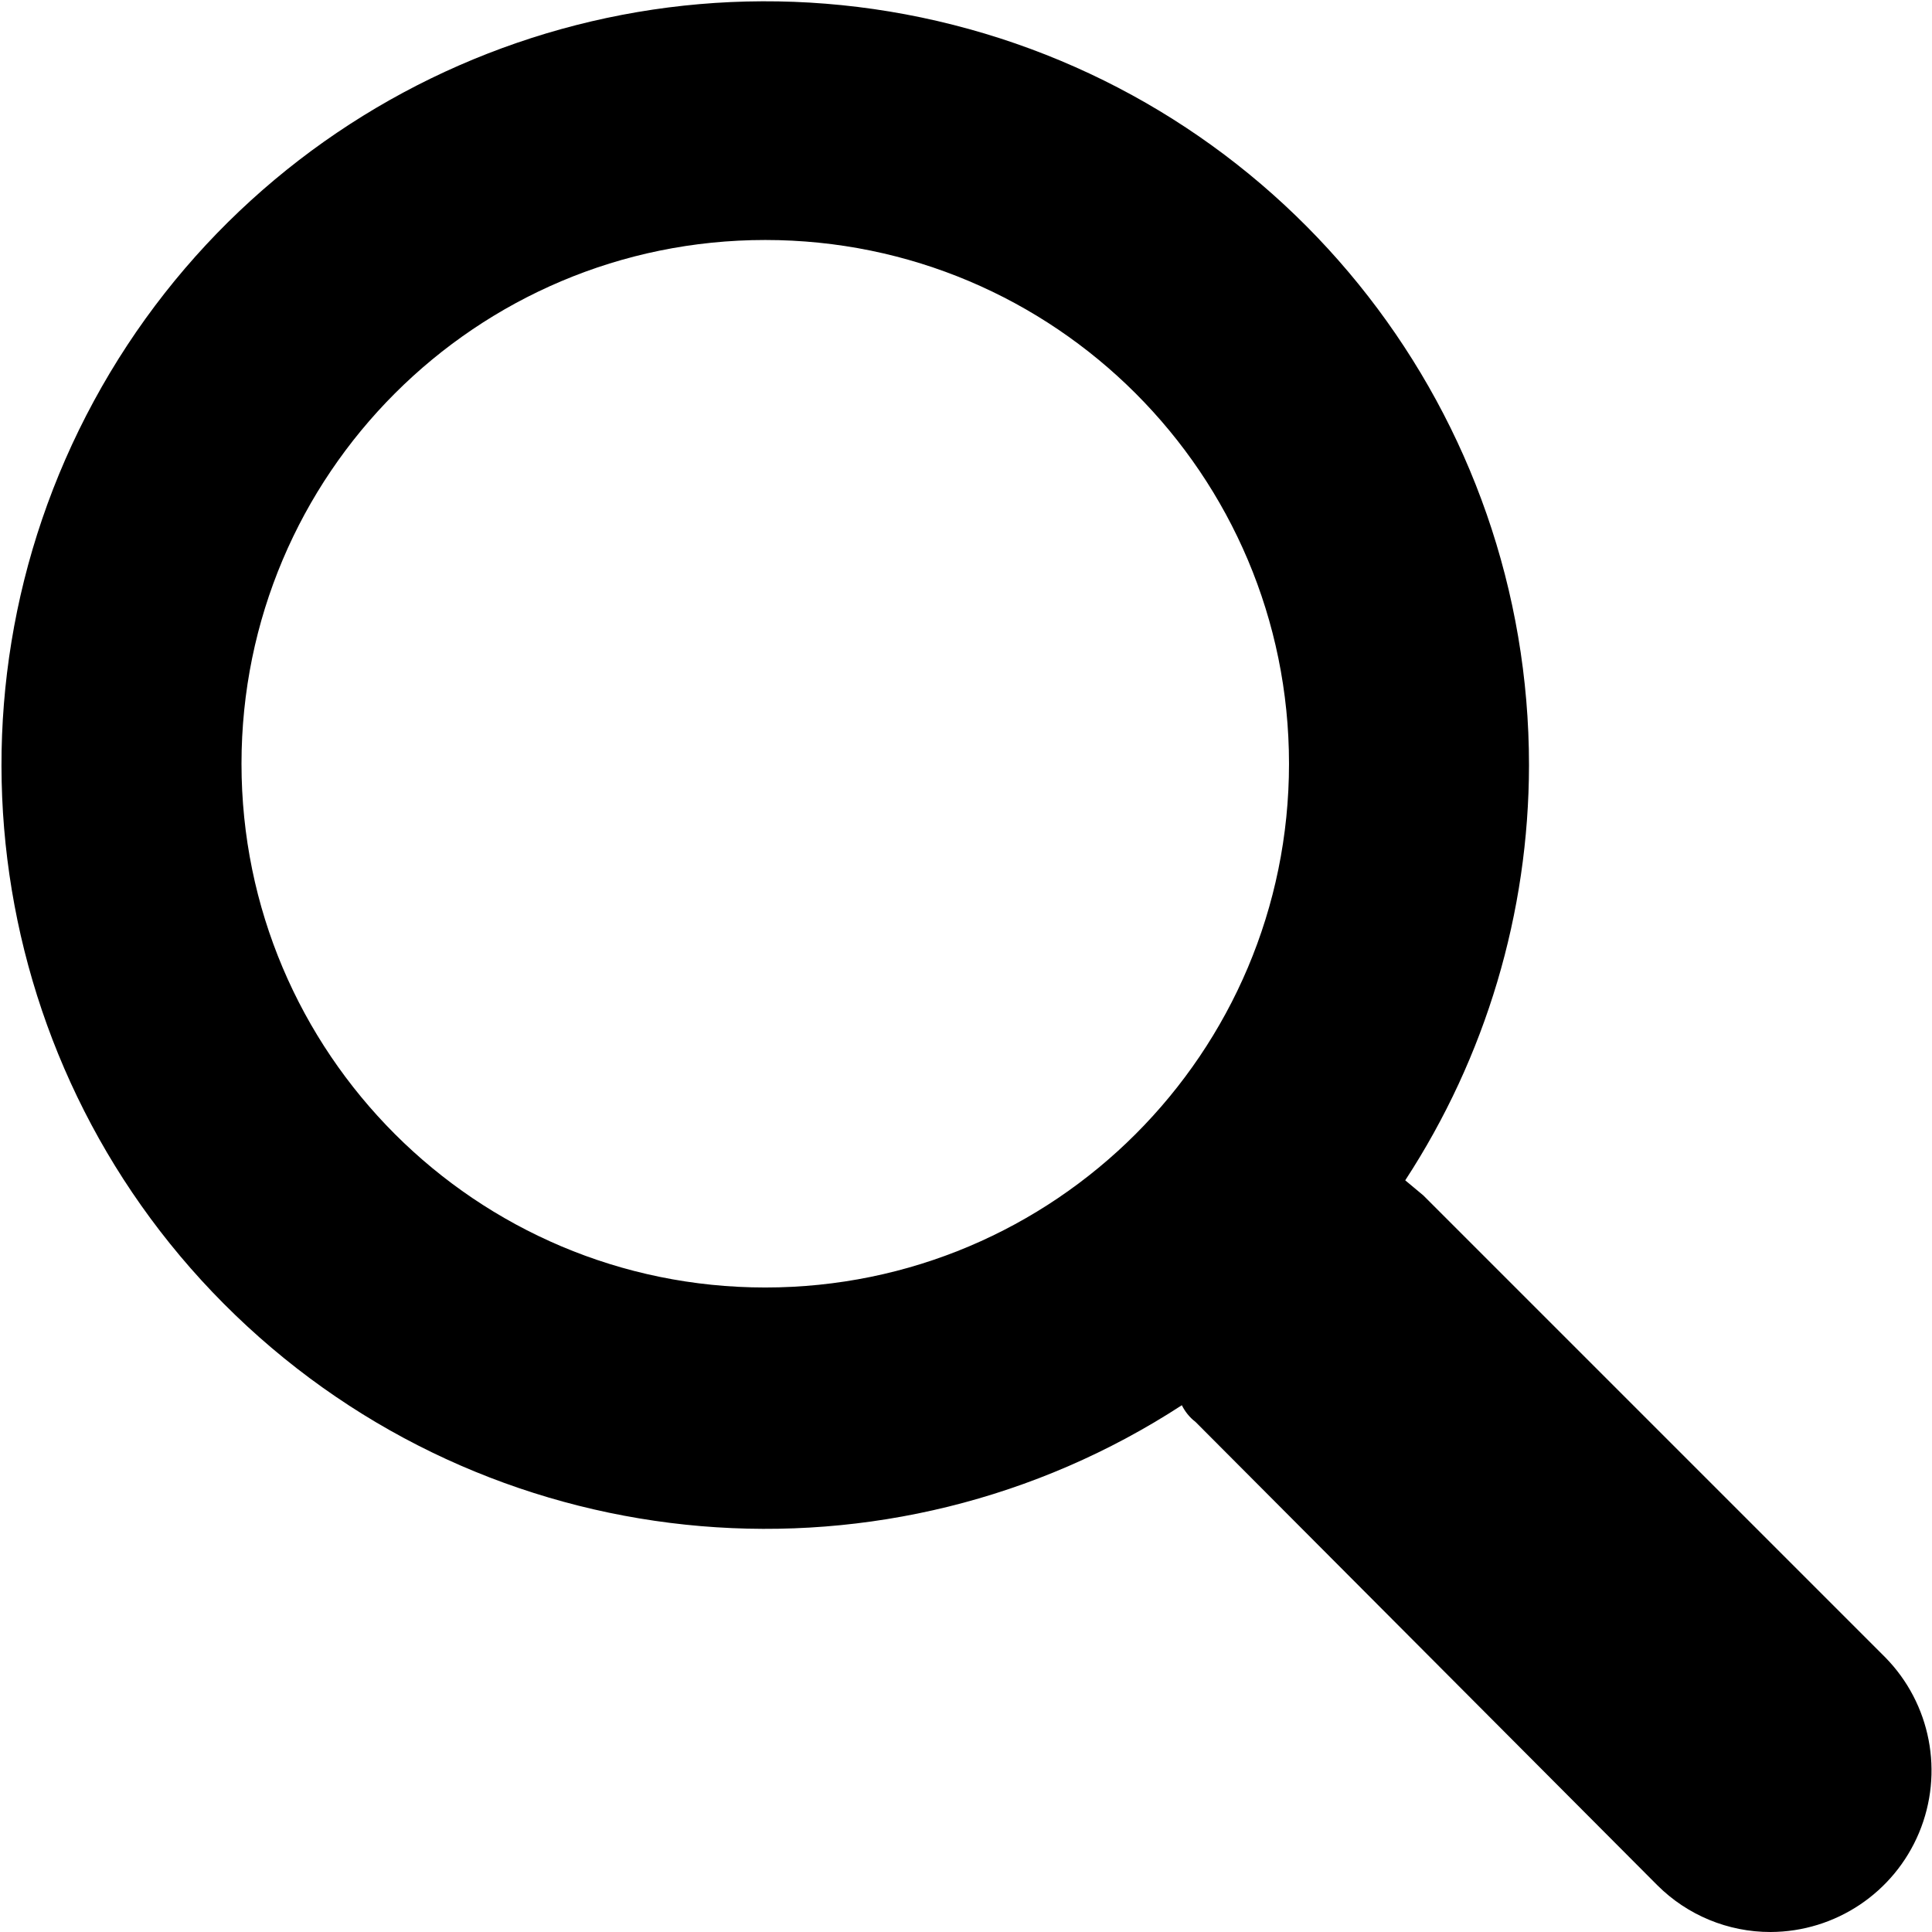
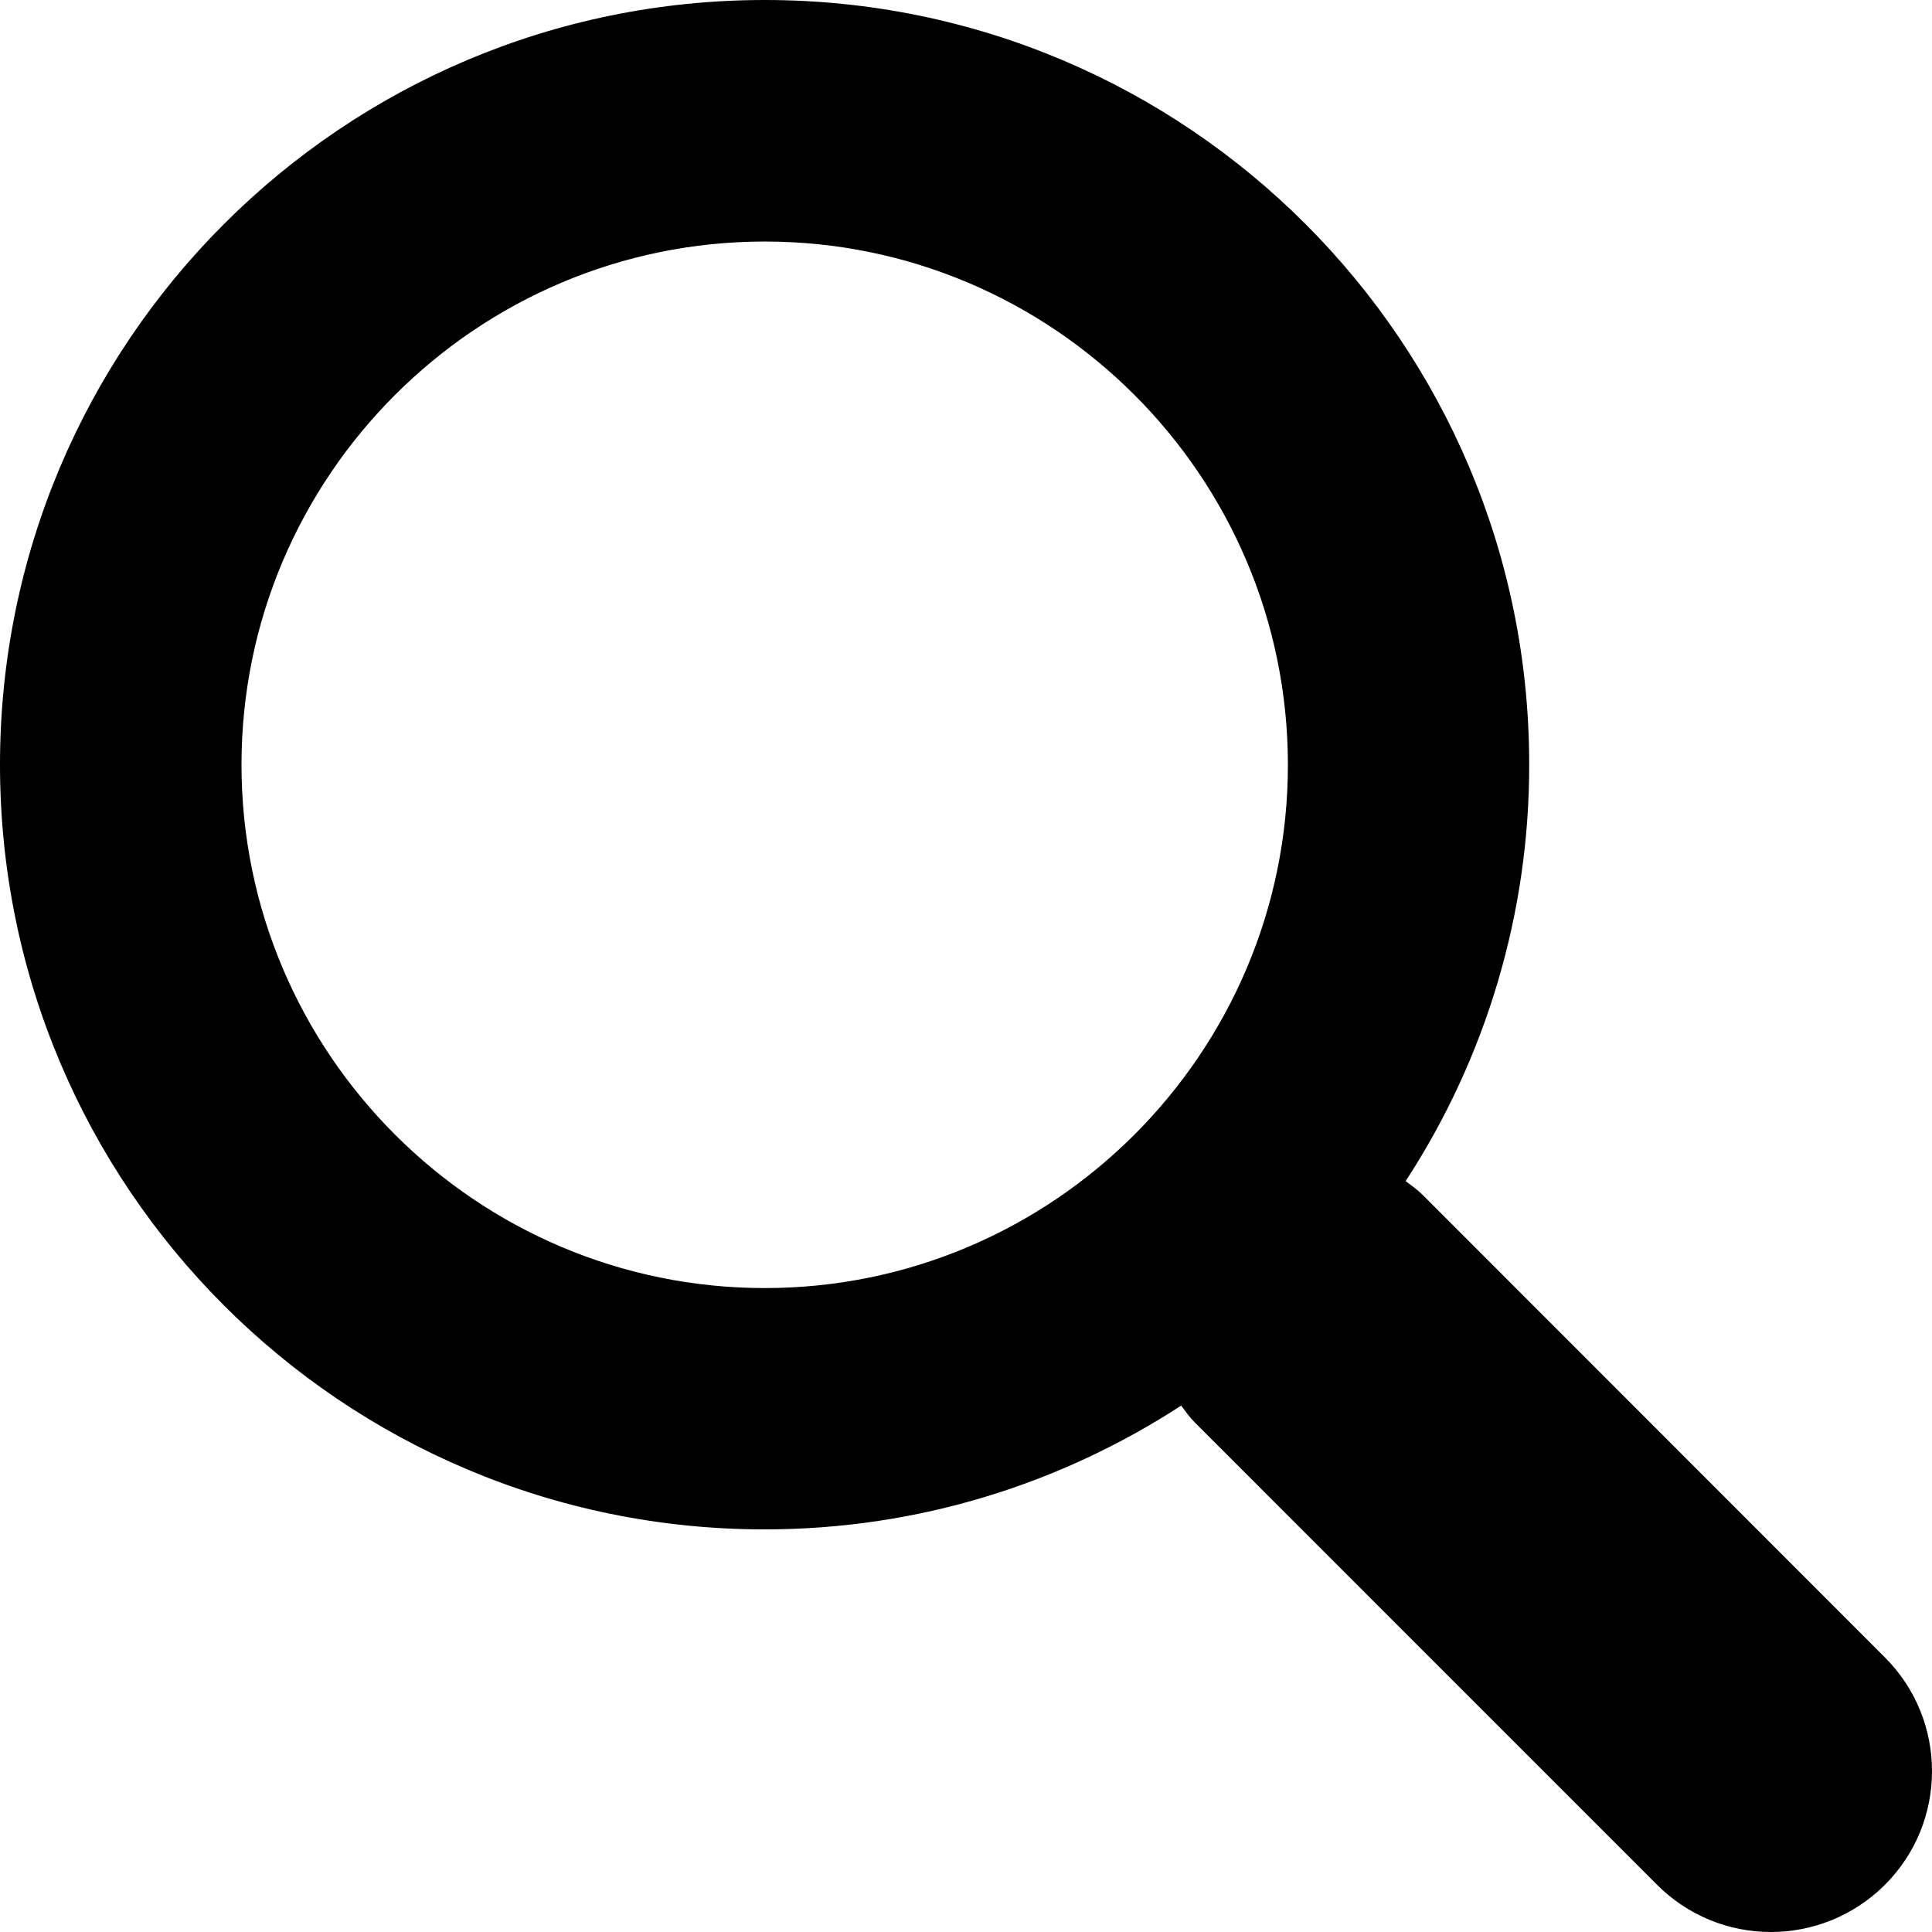
<svg xmlns="http://www.w3.org/2000/svg" width="128" height="128">
-   <path d="M124.9 109.8L94.3 79.2l-1.2-1a50.4 50.4 0 0 0 8.2-27.5 50.6 50.6 0 1 0-23 42.4c.2.4.5.8.9 1.1l30.6 30.7a10.6 10.6 0 0 0 7.5 3.1 10.7 10.7 0 0 0 7.6-18.2M50.7 85.3a34.7 34.7 0 1 1 0-69.4 34.7 34.7 0 0 1 0 69.4" />
+   <path d="M124.884 109.812L94.256 79.166c-.357-.357-.757-.629-1.129-.914a50.366 50.366 0 0 0 8.186-27.59C101.327 22.689 78.656 0 50.67 0 22.685 0 0 22.688 0 50.663c0 27.989 22.685 50.663 50.656 50.663 10.186 0 19.643-3.03 27.6-8.201.286.385.557.771.9 1.114l30.628 30.632a10.633 10.633 0 0 0 7.543 3.129c2.728 0 5.457-1.043 7.543-3.115 4.171-4.157 4.171-10.915.014-15.073M50.671 85.338C31.557 85.338 16 69.78 16 50.663c0-19.102 15.557-34.661 34.67-34.661 19.115 0 34.657 15.559 34.657 34.675 0 19.102-15.557 34.661-34.656 34.661" />
</svg>
